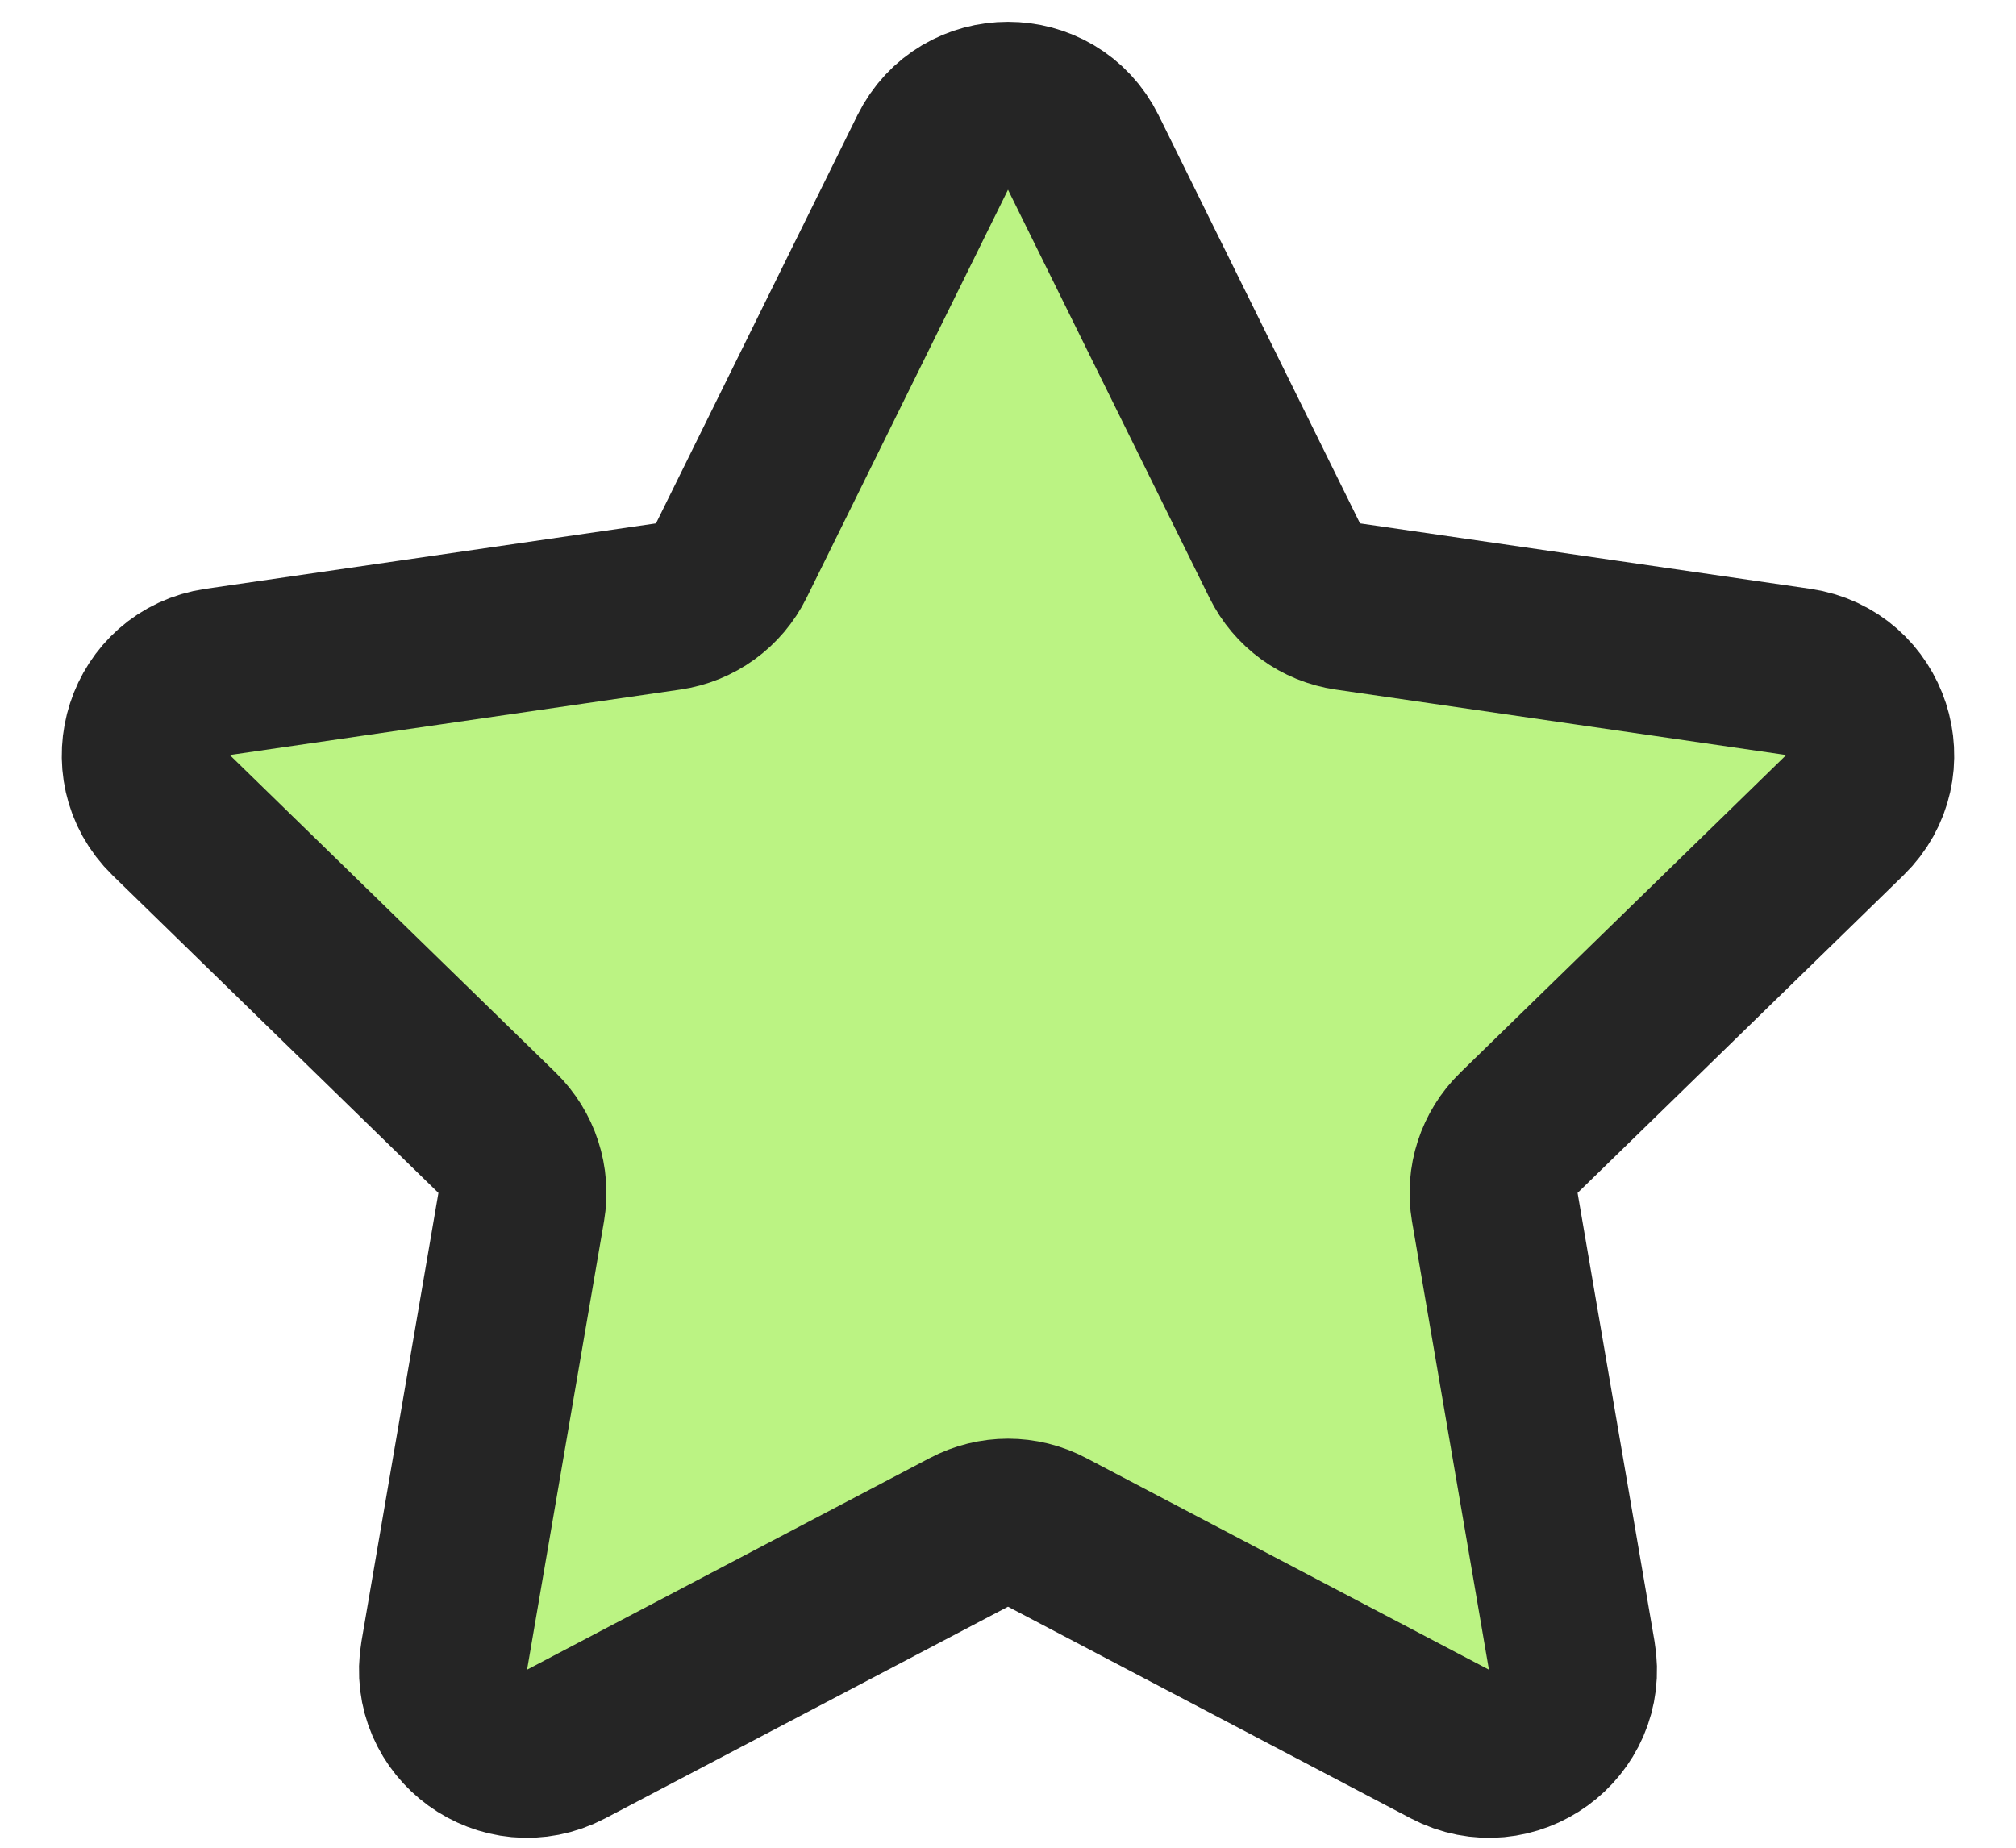
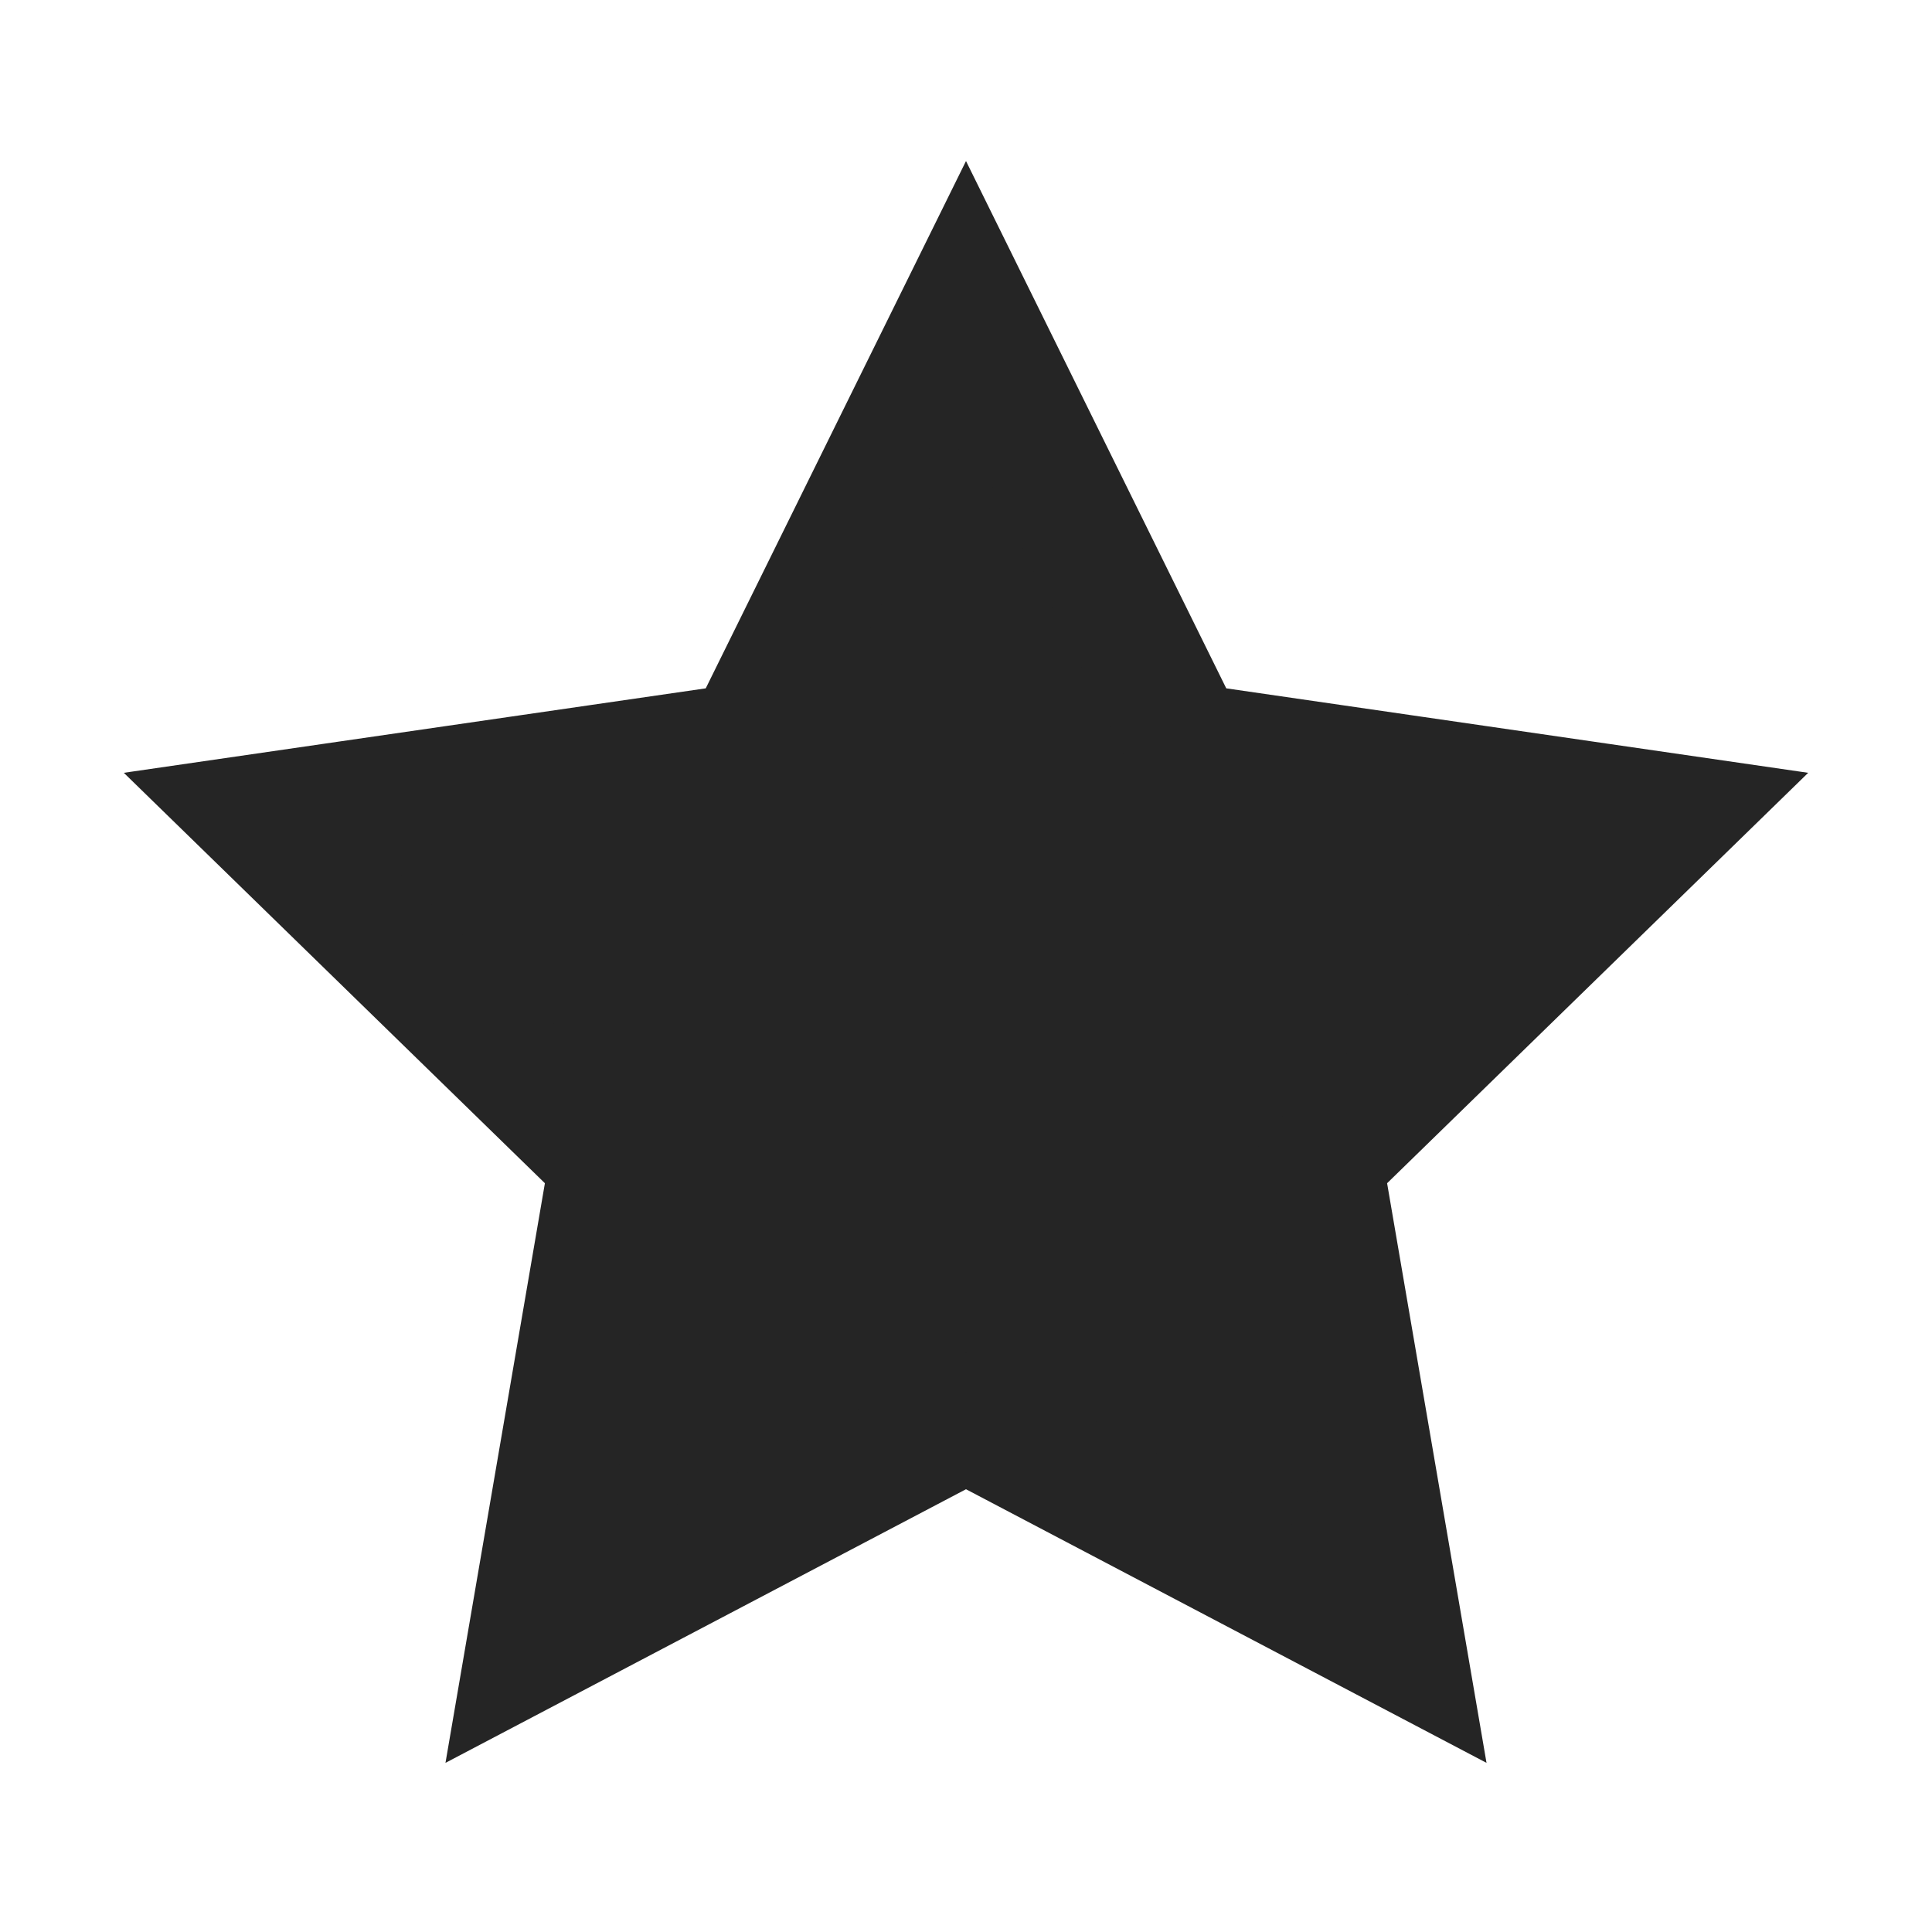
- <svg xmlns="http://www.w3.org/2000/svg" width="24" height="22" viewBox="0 0 24 22" fill="none">
-   <path d="M11.103 1.817C11.47 1.074 12.53 1.074 12.897 1.817L15.294 6.674C15.44 6.97 15.721 7.174 16.047 7.221L21.407 8C22.228 8.12 22.555 9.128 21.962 9.706L18.083 13.487C17.847 13.717 17.74 14.048 17.795 14.372L18.711 19.711C18.851 20.528 17.994 21.151 17.26 20.765L12.465 18.245C12.174 18.091 11.826 18.091 11.535 18.245L6.74 20.765C6.006 21.151 5.149 20.528 5.289 19.711L6.205 14.372C6.26 14.048 6.153 13.717 5.917 13.487L2.038 9.706C1.445 9.128 1.772 8.12 2.592 8L7.953 7.221C8.279 7.174 8.56 6.97 8.706 6.674L11.103 1.817Z" fill="#BBF383" stroke="#252525" stroke-width="2" stroke-linejoin="round" />
+ <svg xmlns="http://www.w3.org/2000/svg" width="24" height="24" viewBox="0 0 24 24" fill="none">
+   <path d="M12 3.695L14.56 8.882L14.735 9.236L15.125 9.293L20.85 10.124L16.707 14.162L16.425 14.438L16.492 14.826L17.47 20.528L12.349 17.836L12 17.653L11.651 17.836L6.53 20.528L7.508 14.826L7.575 14.438L7.293 14.162L3.15 10.124L8.875 9.293L9.265 9.236L9.44 8.882L12 3.695Z" fill="#252525" stroke="#252525" stroke-width="1.5" />
</svg>
